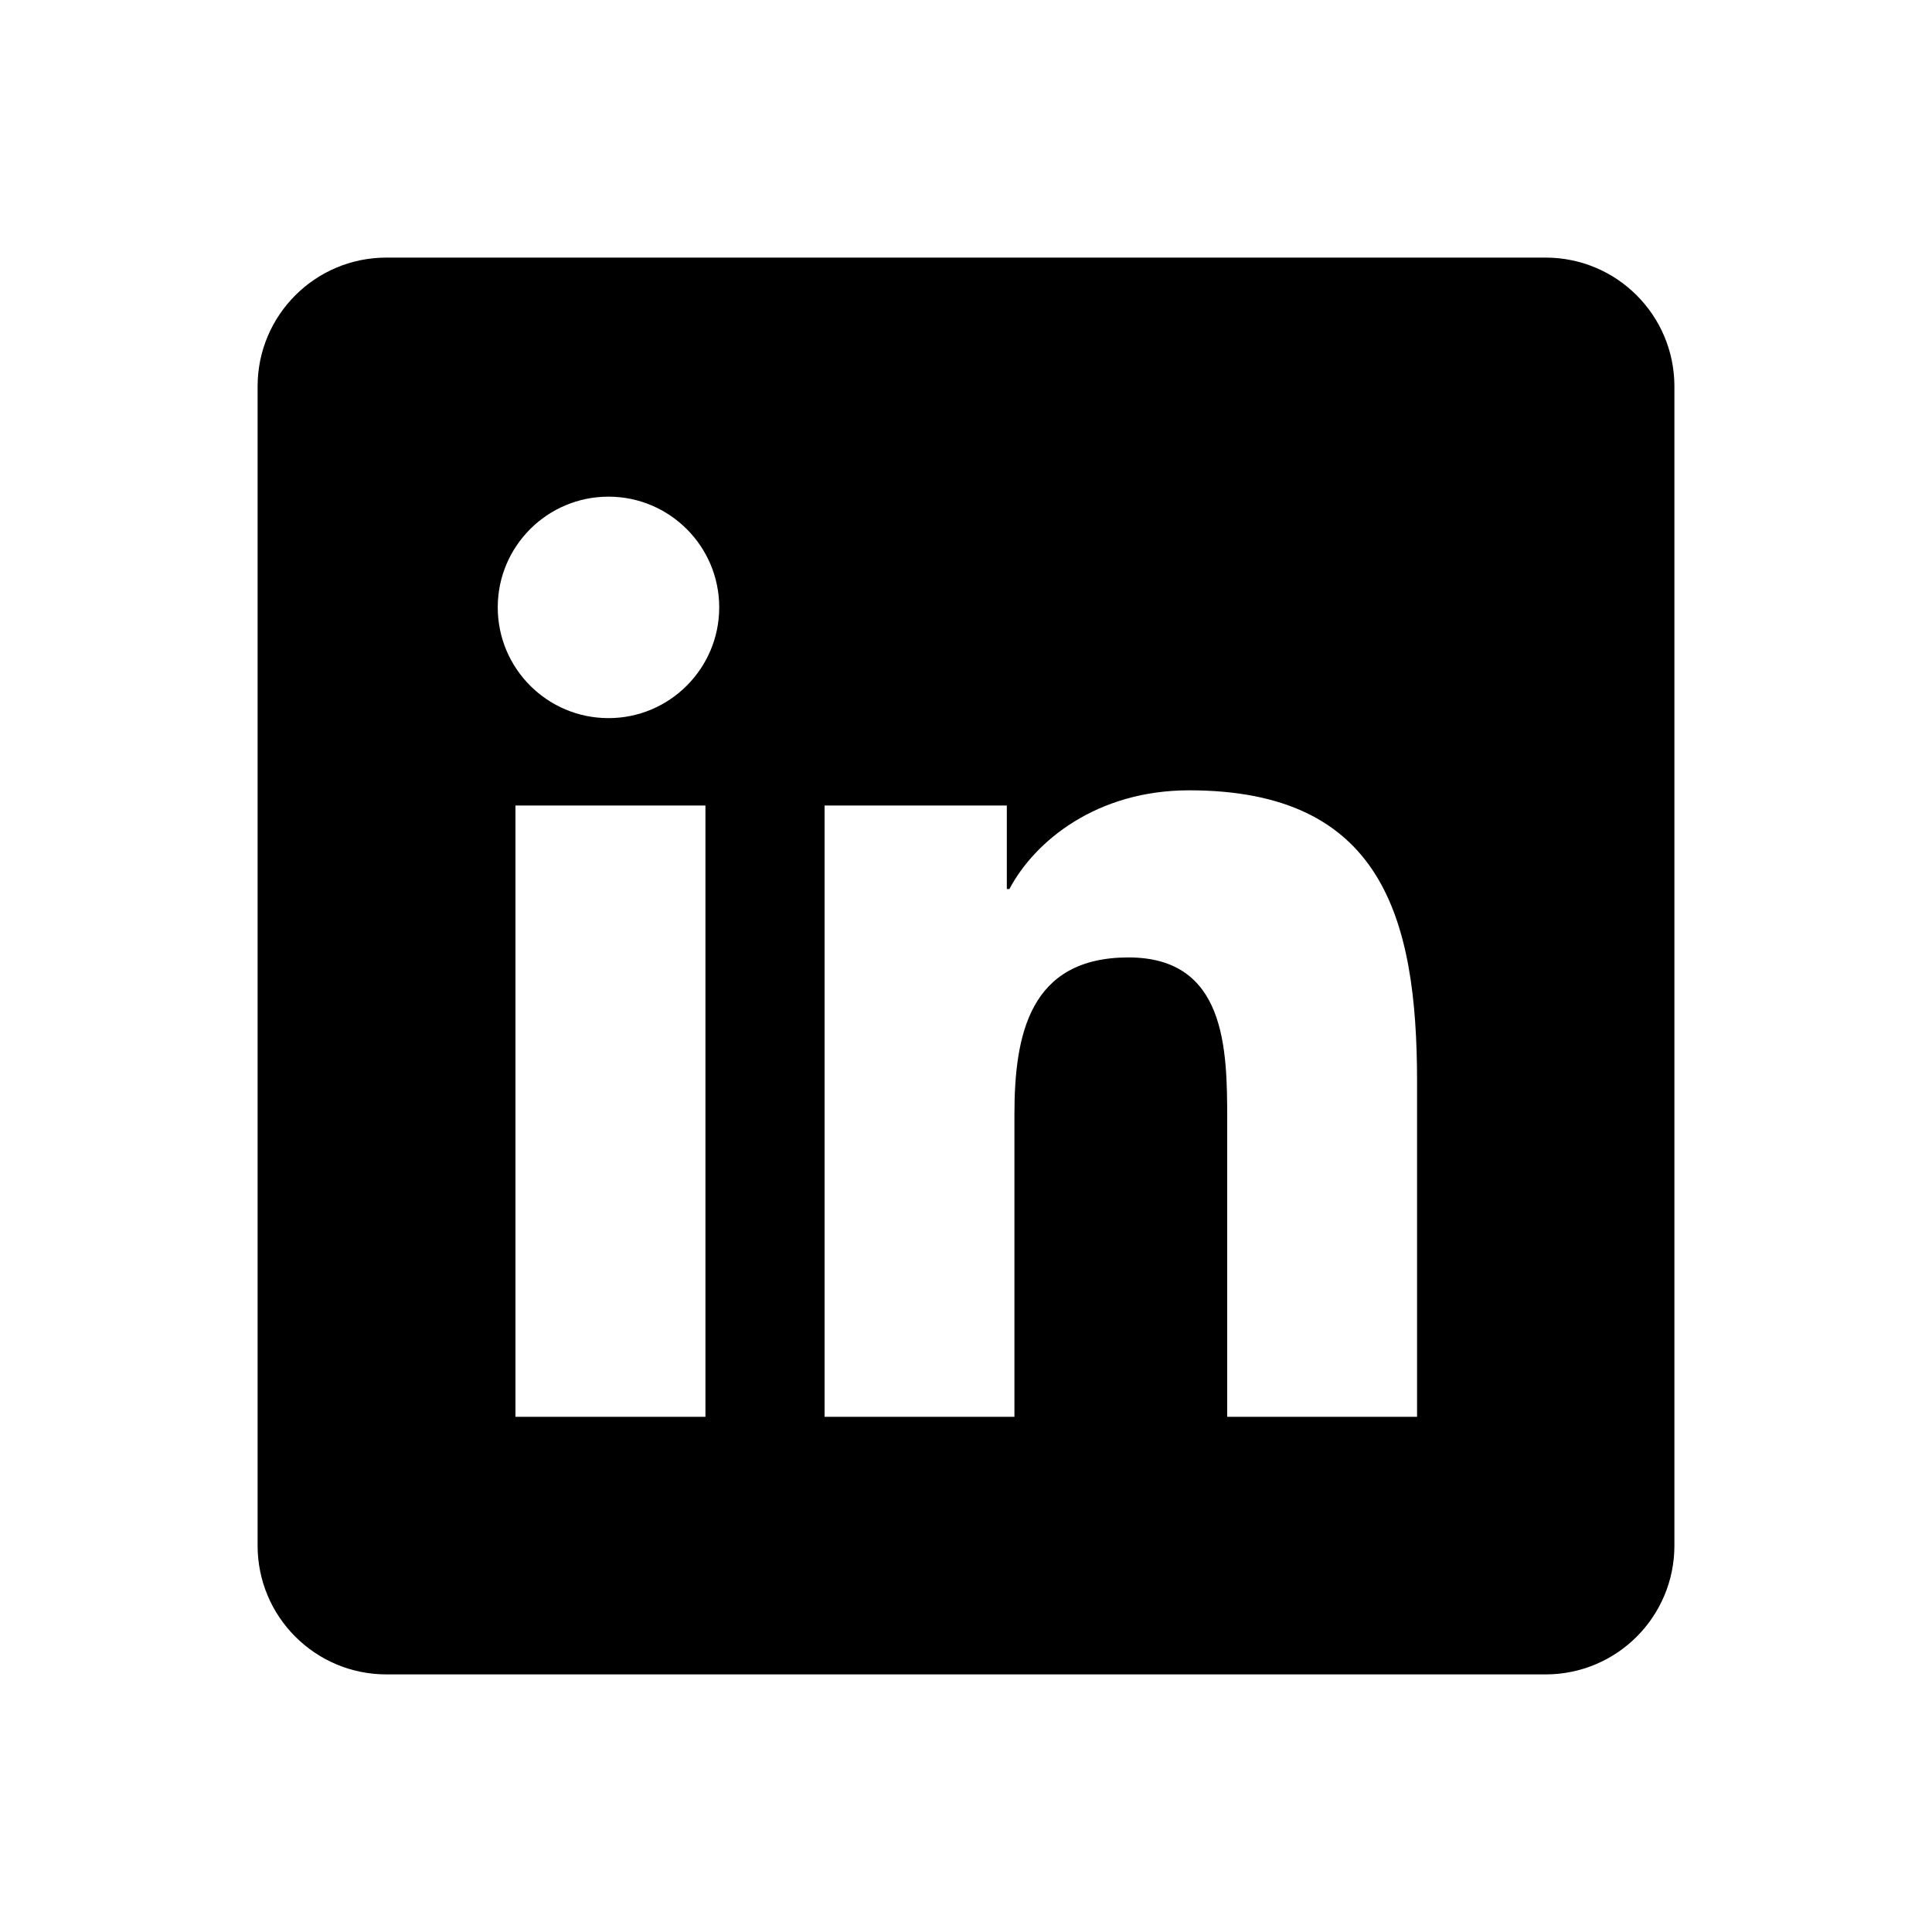
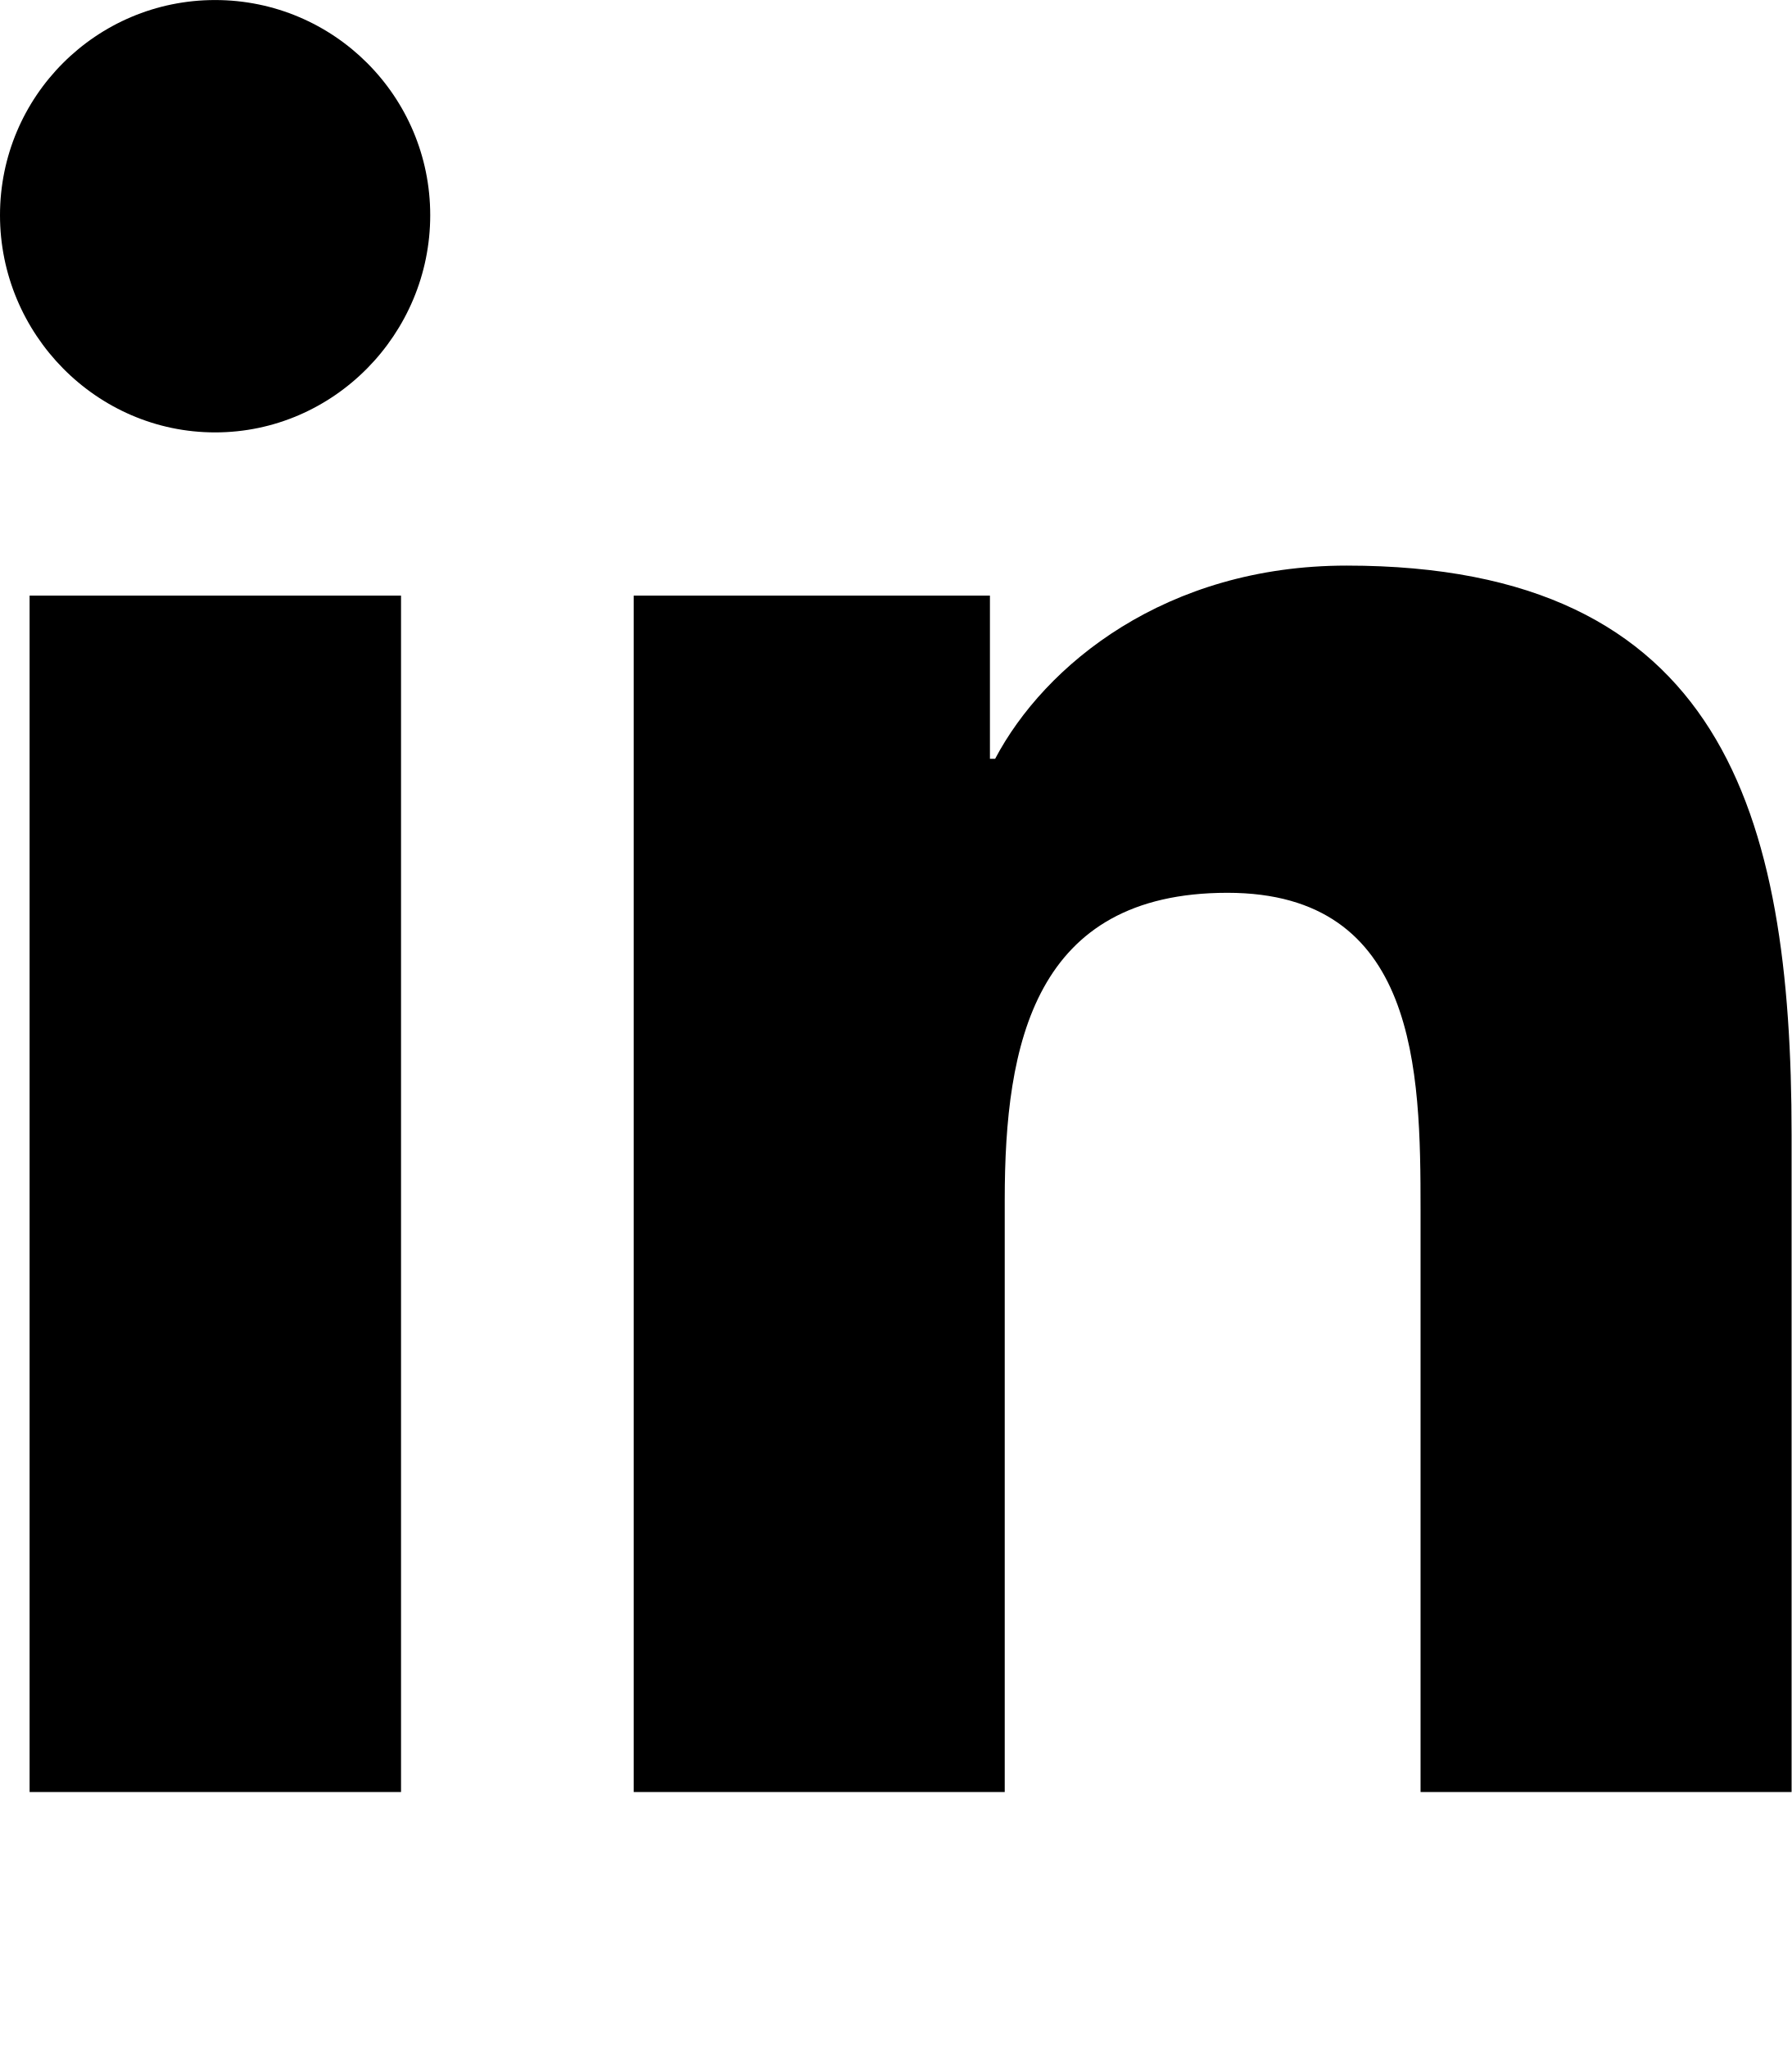
- <svg viewBox="0 0 30 30">
-   <path d="M24,4H6C4.895,4,4,4.895,4,6v18c0,1.105,0.895,2,2,2h18c1.105,0,2-0.895,2-2V6C26,4.895,25.105,4,24,4z M10.954,22h-2.95 v-9.492h2.95V22z M9.449,11.151c-0.951,0-1.72-0.771-1.72-1.72c0-0.949,0.77-1.719,1.72-1.719c0.948,0,1.719,0.771,1.719,1.719 C11.168,10.38,10.397,11.151,9.449,11.151z M22.004,22h-2.948v-4.616c0-1.101-0.02-2.517-1.533-2.517 c-1.535,0-1.771,1.199-1.771,2.437V22h-2.948v-9.492h2.83v1.297h0.04c0.394-0.746,1.356-1.533,2.791-1.533 c2.987,0,3.539,1.966,3.539,4.522V22z" />
+ <svg viewBox="0 0 448 512">
+   <path d="M100.28 448H7.4V148.9h92.88zM53.79 108.1C24.09 108.1 0 83.5 0 53.8a53.79 53.79 0 0 1 107.58 0c0 29.7-24.1 54.3-53.79 54.3zM447.9 448h-92.68V302.4c0-34.7-.7-79.2-48.29-79.2-48.29 0-55.69 37.7-55.69 76.7V448h-92.78V148.9h89.08v40.8h1.3c12.4-23.5 42.69-48.3 87.88-48.3 94 0 111.28 61.9 111.28 142.3V448z" />
</svg>
